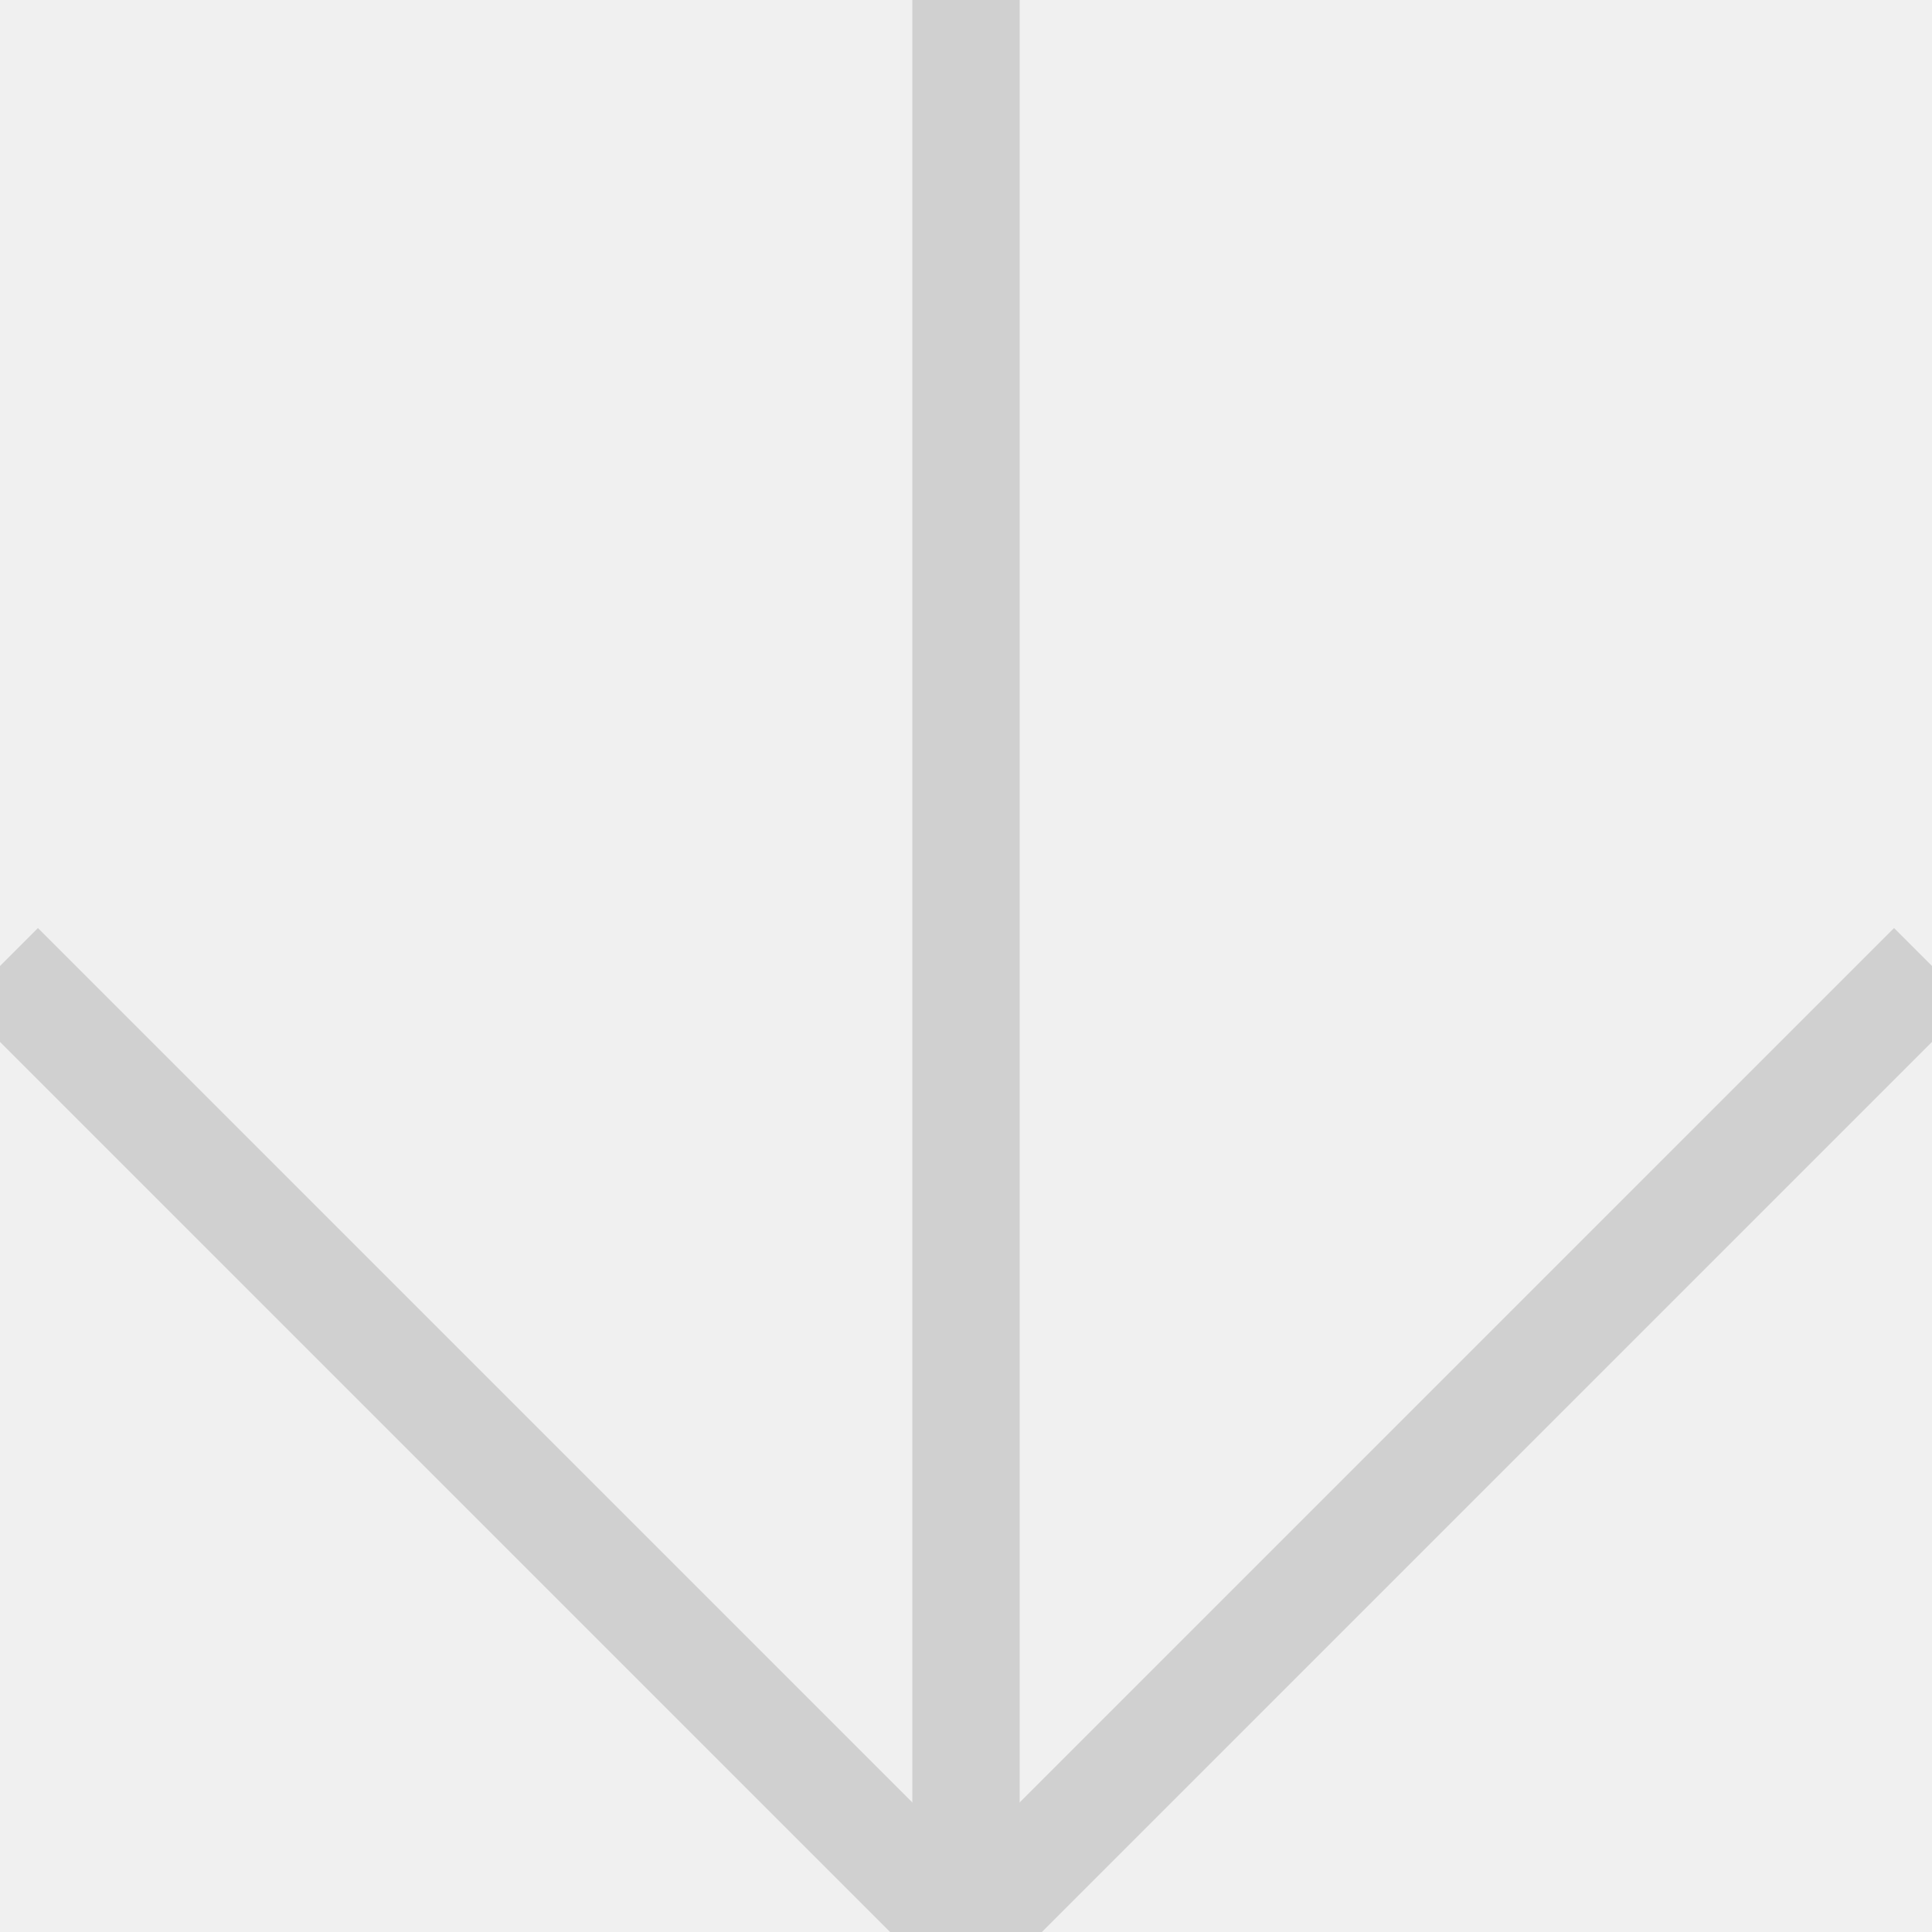
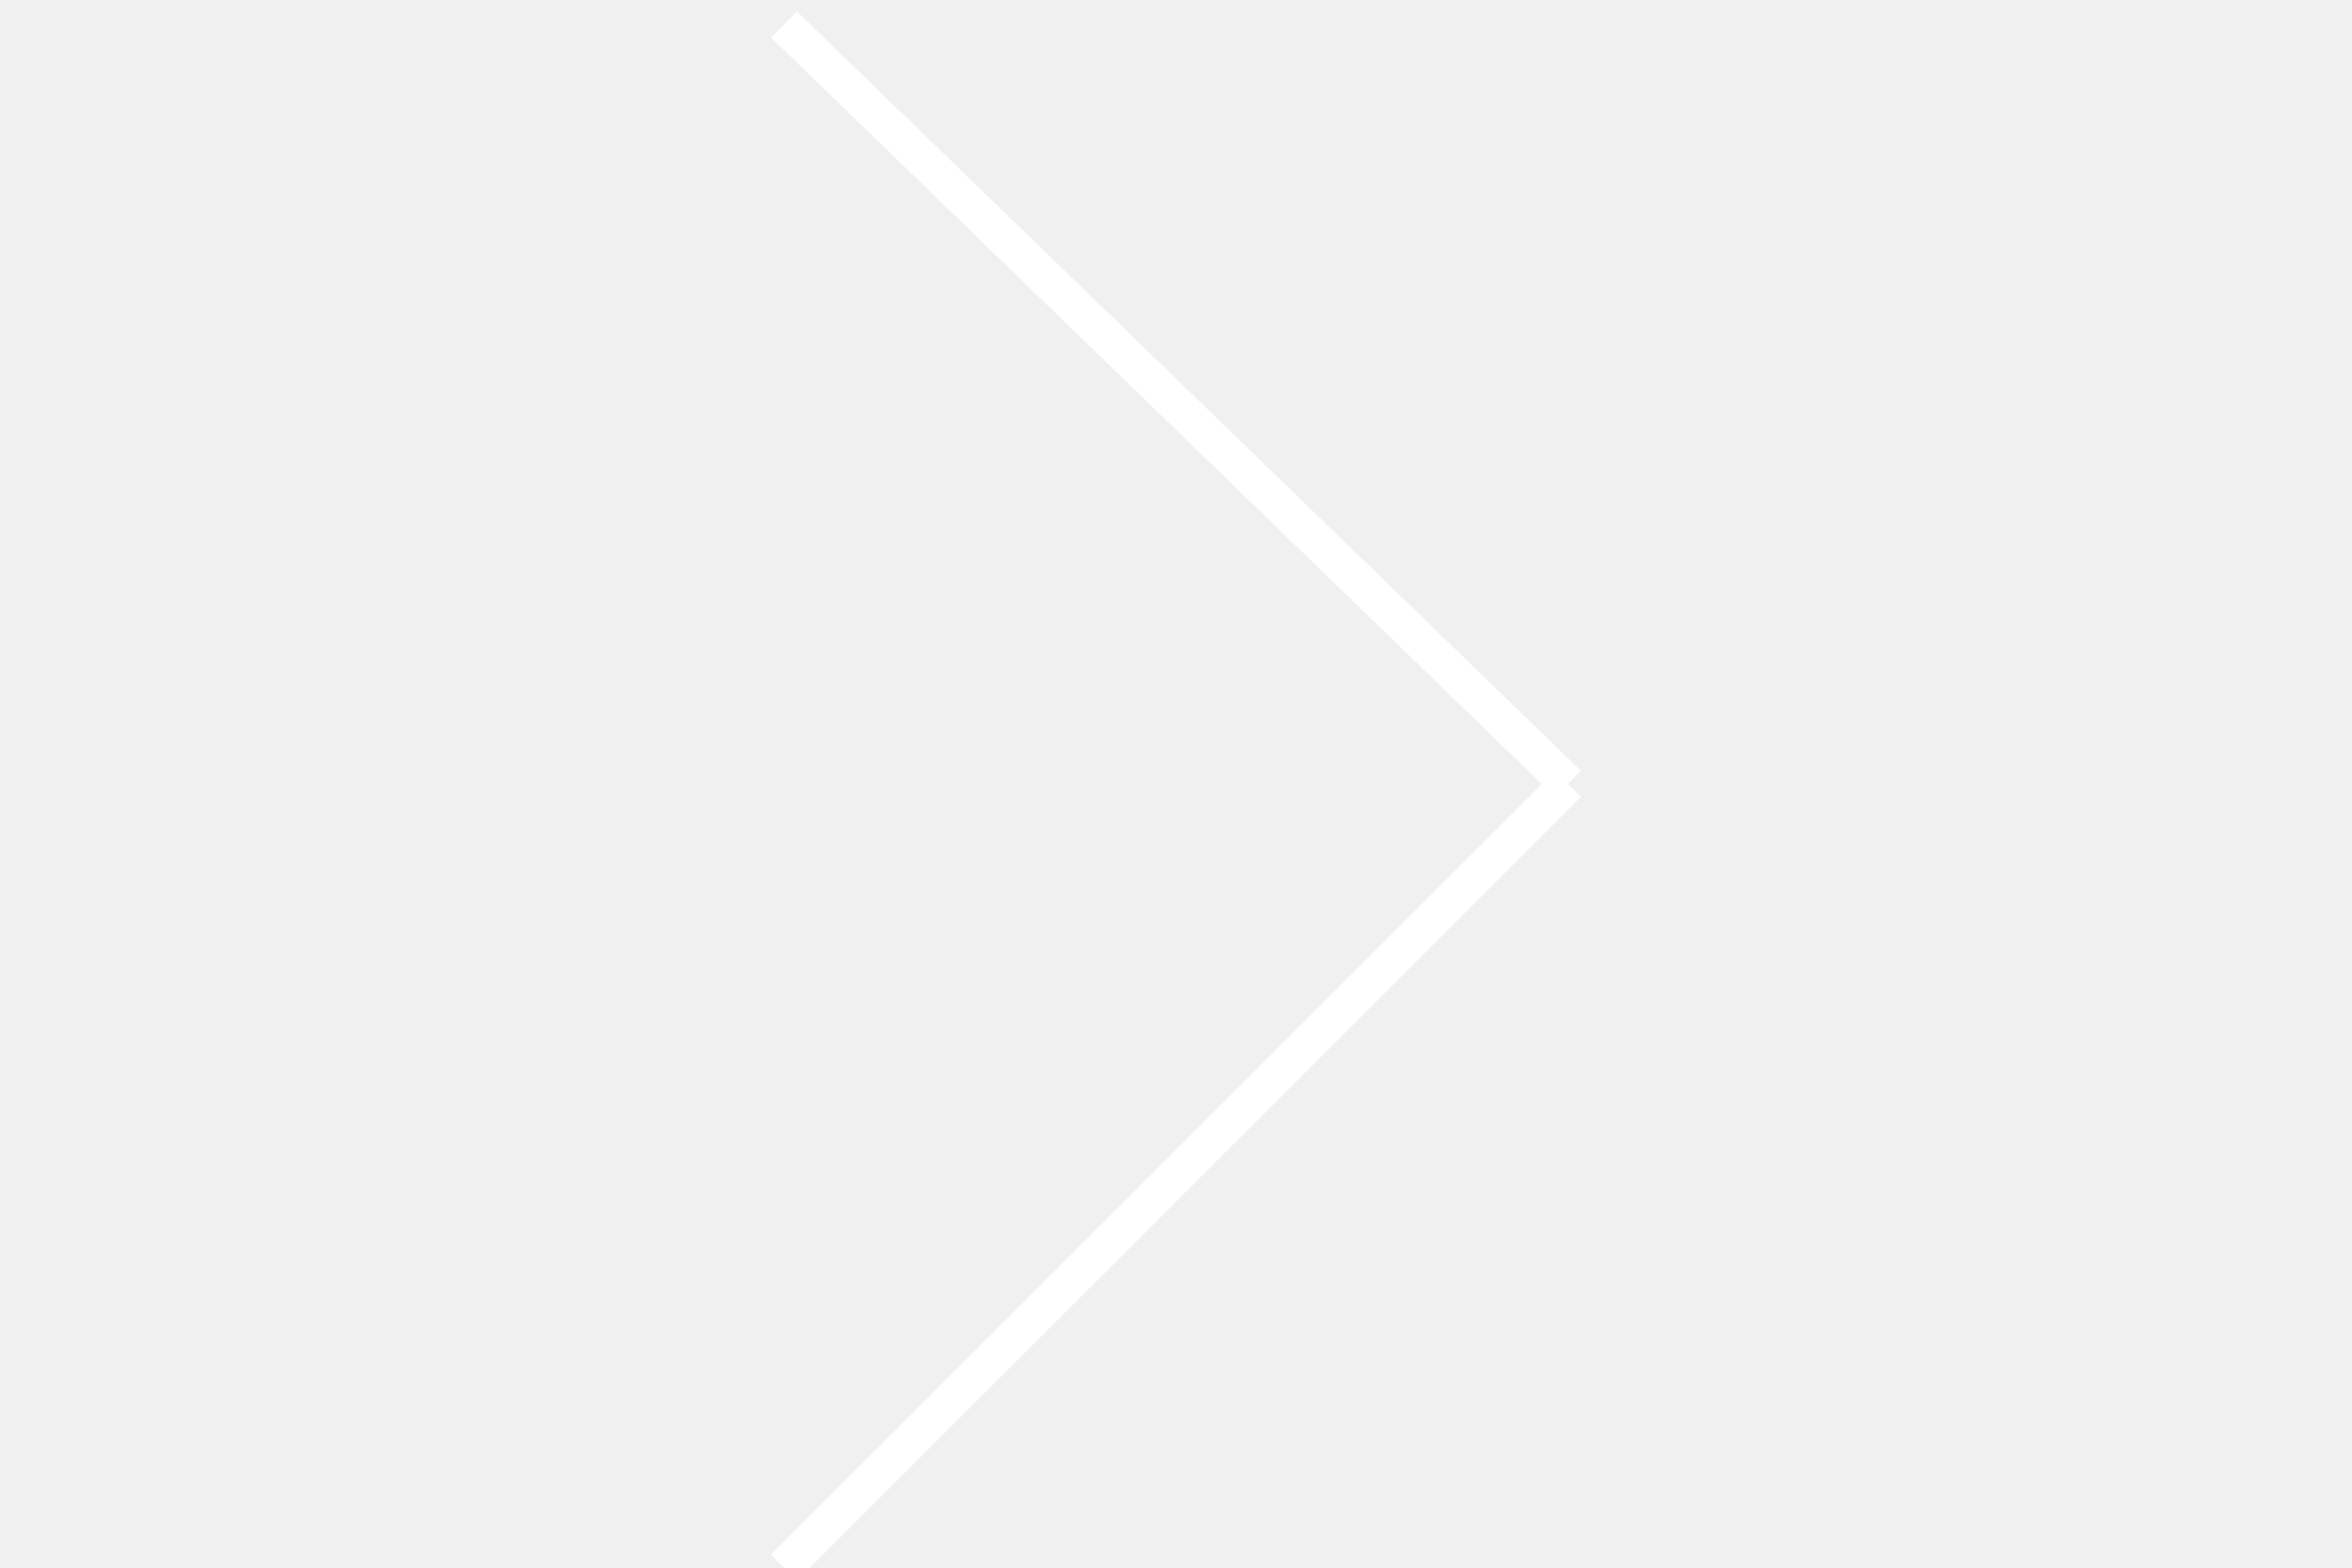
- <svg xmlns="http://www.w3.org/2000/svg" width="36px" height="36px" viewBox="0 0 36 36" zoomAndPan="disable" preserveAspectRatio="none">
-   <style type="text/css"> line { stroke: #d0d0d0; stroke-width: 2px; } </style>
-   <line x1="0" y1="18" x2="18" y2="36" />
-   <line x1="36" y1="18" x2="18" y2="36" />
-   <line x1="18" y1="36" x2="18" y2="0" />
+ <svg xmlns="http://www.w3.org/2000/svg" width="96px" height="64px" viewBox="0 0 96 64" zoomAndPan="disable">
+   <line x1="32" y1="1" x2="64" y2="32" style="stroke:#fff;stroke-width:1.5" />
+   <line x1="32" y1="64" x2="64" y2="32" style="stroke:#fff;stroke-width:1.5" />
</svg>
